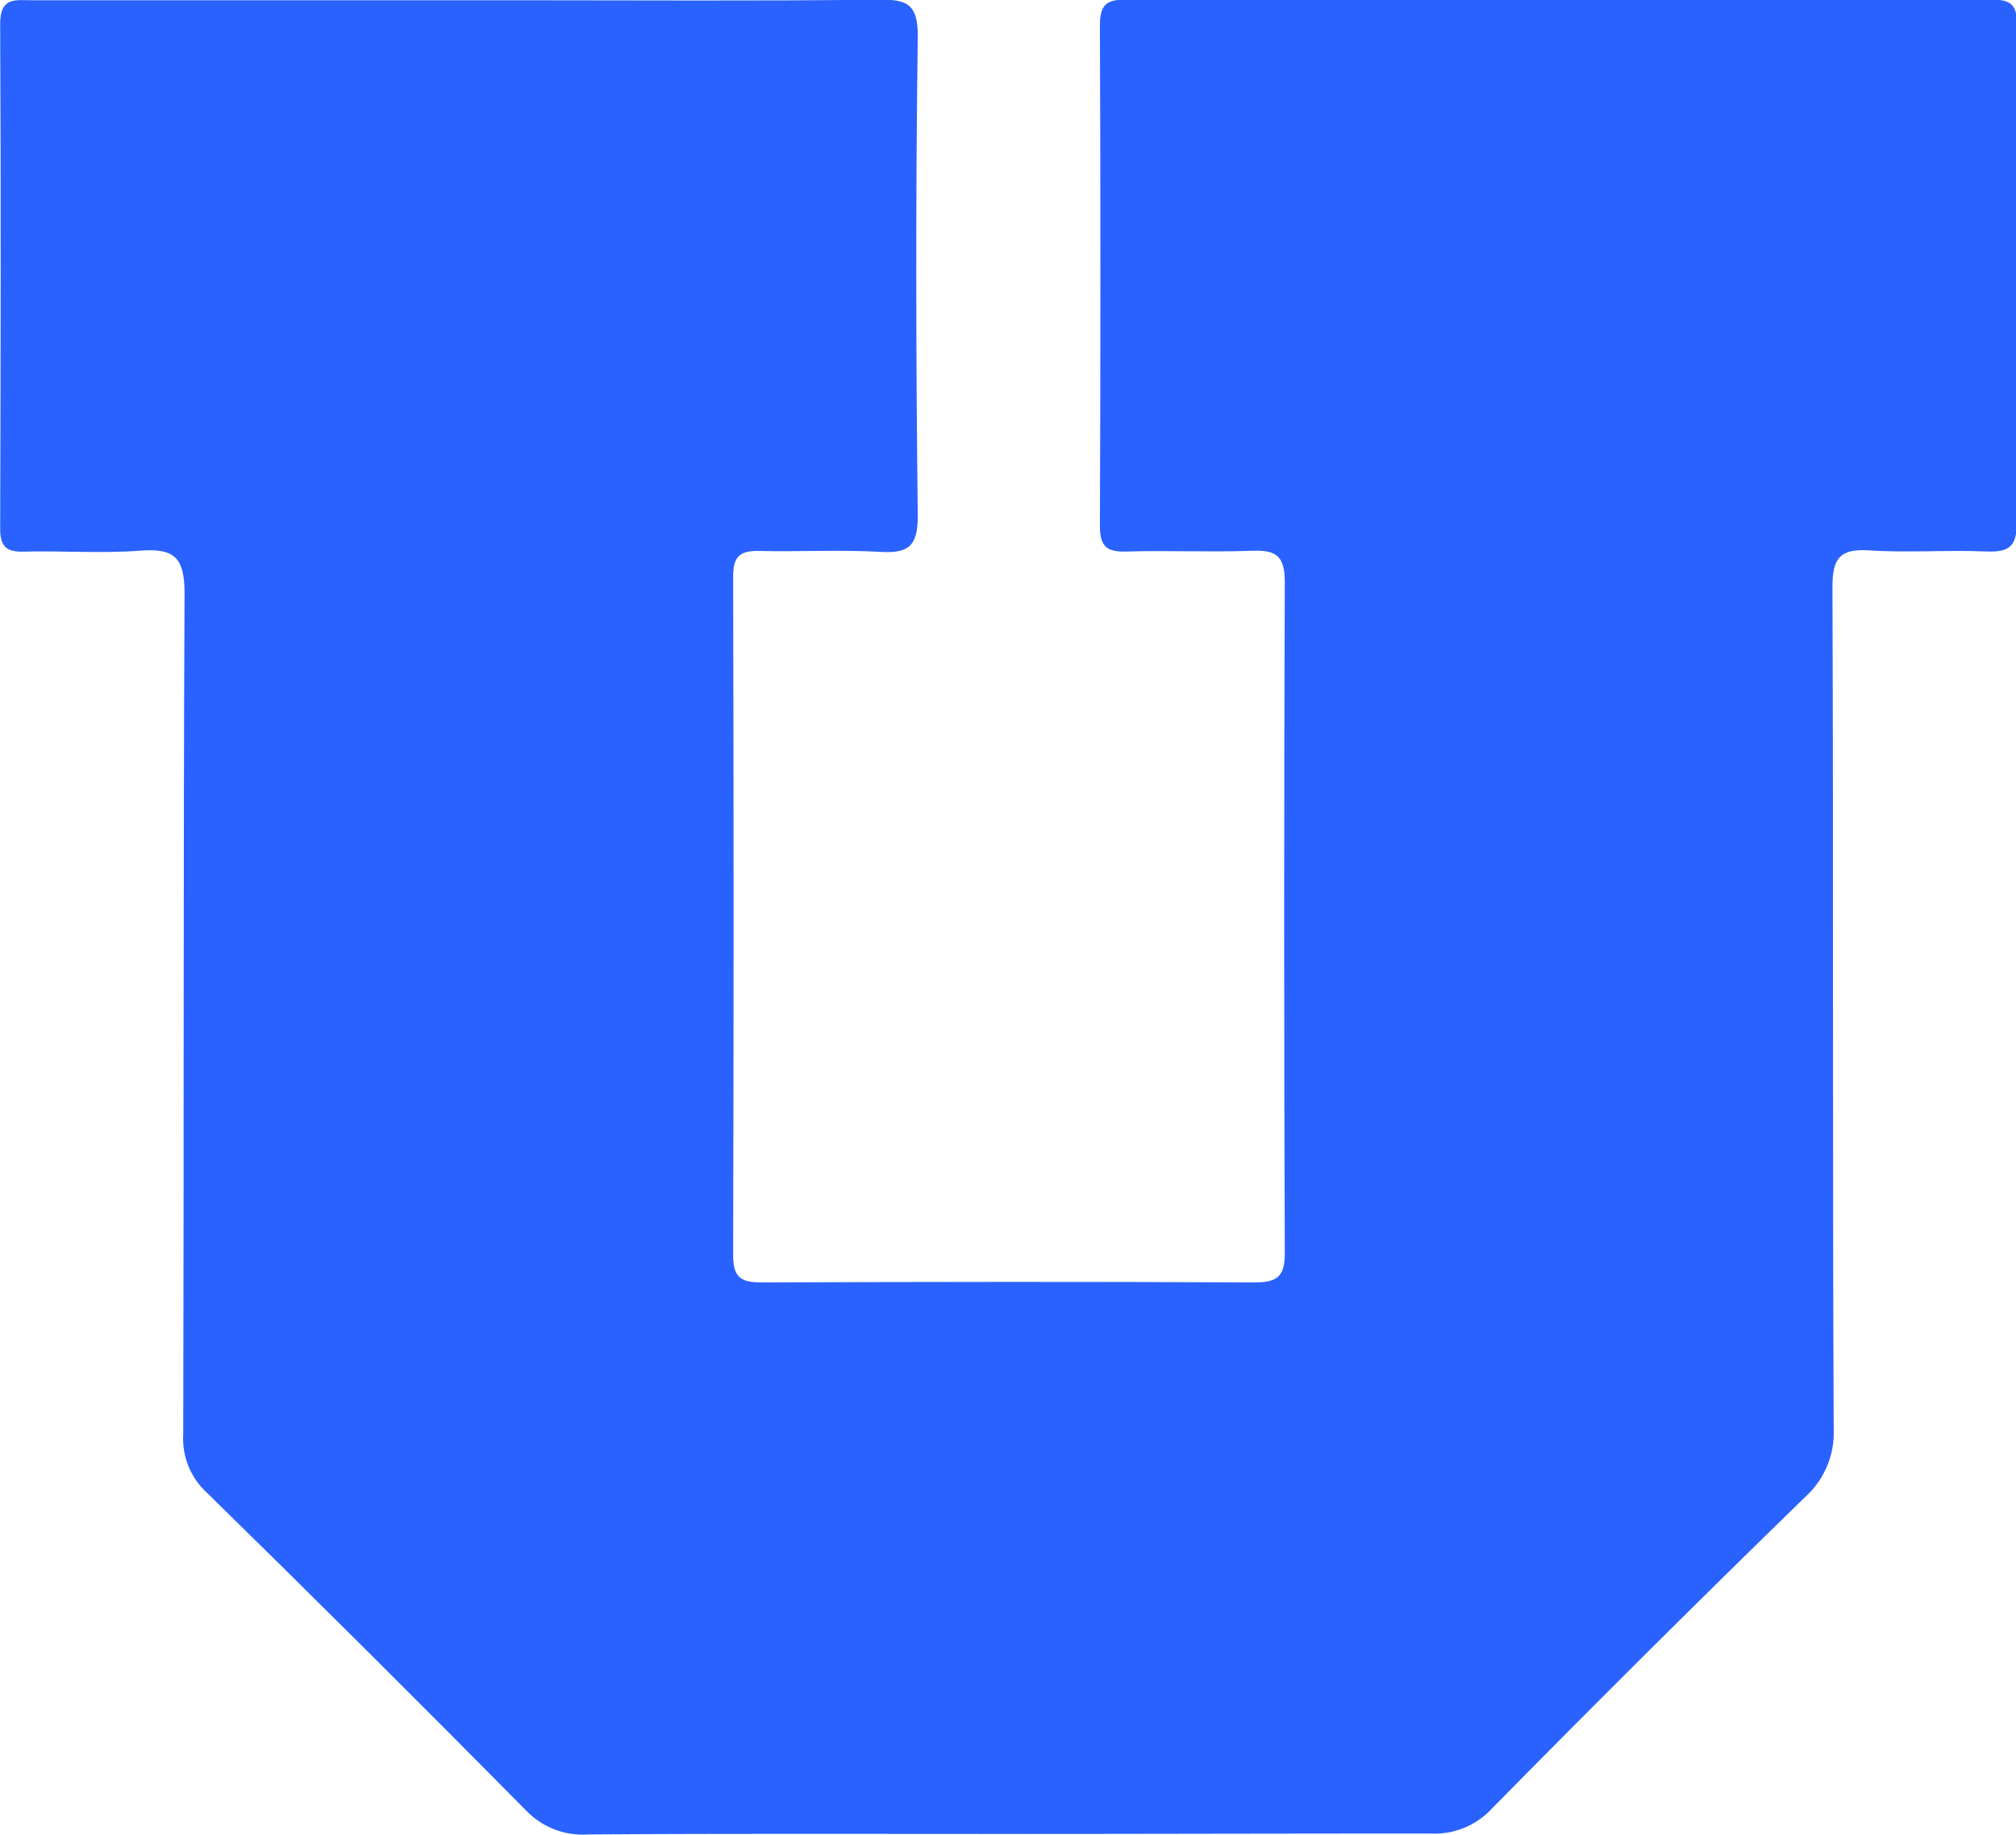
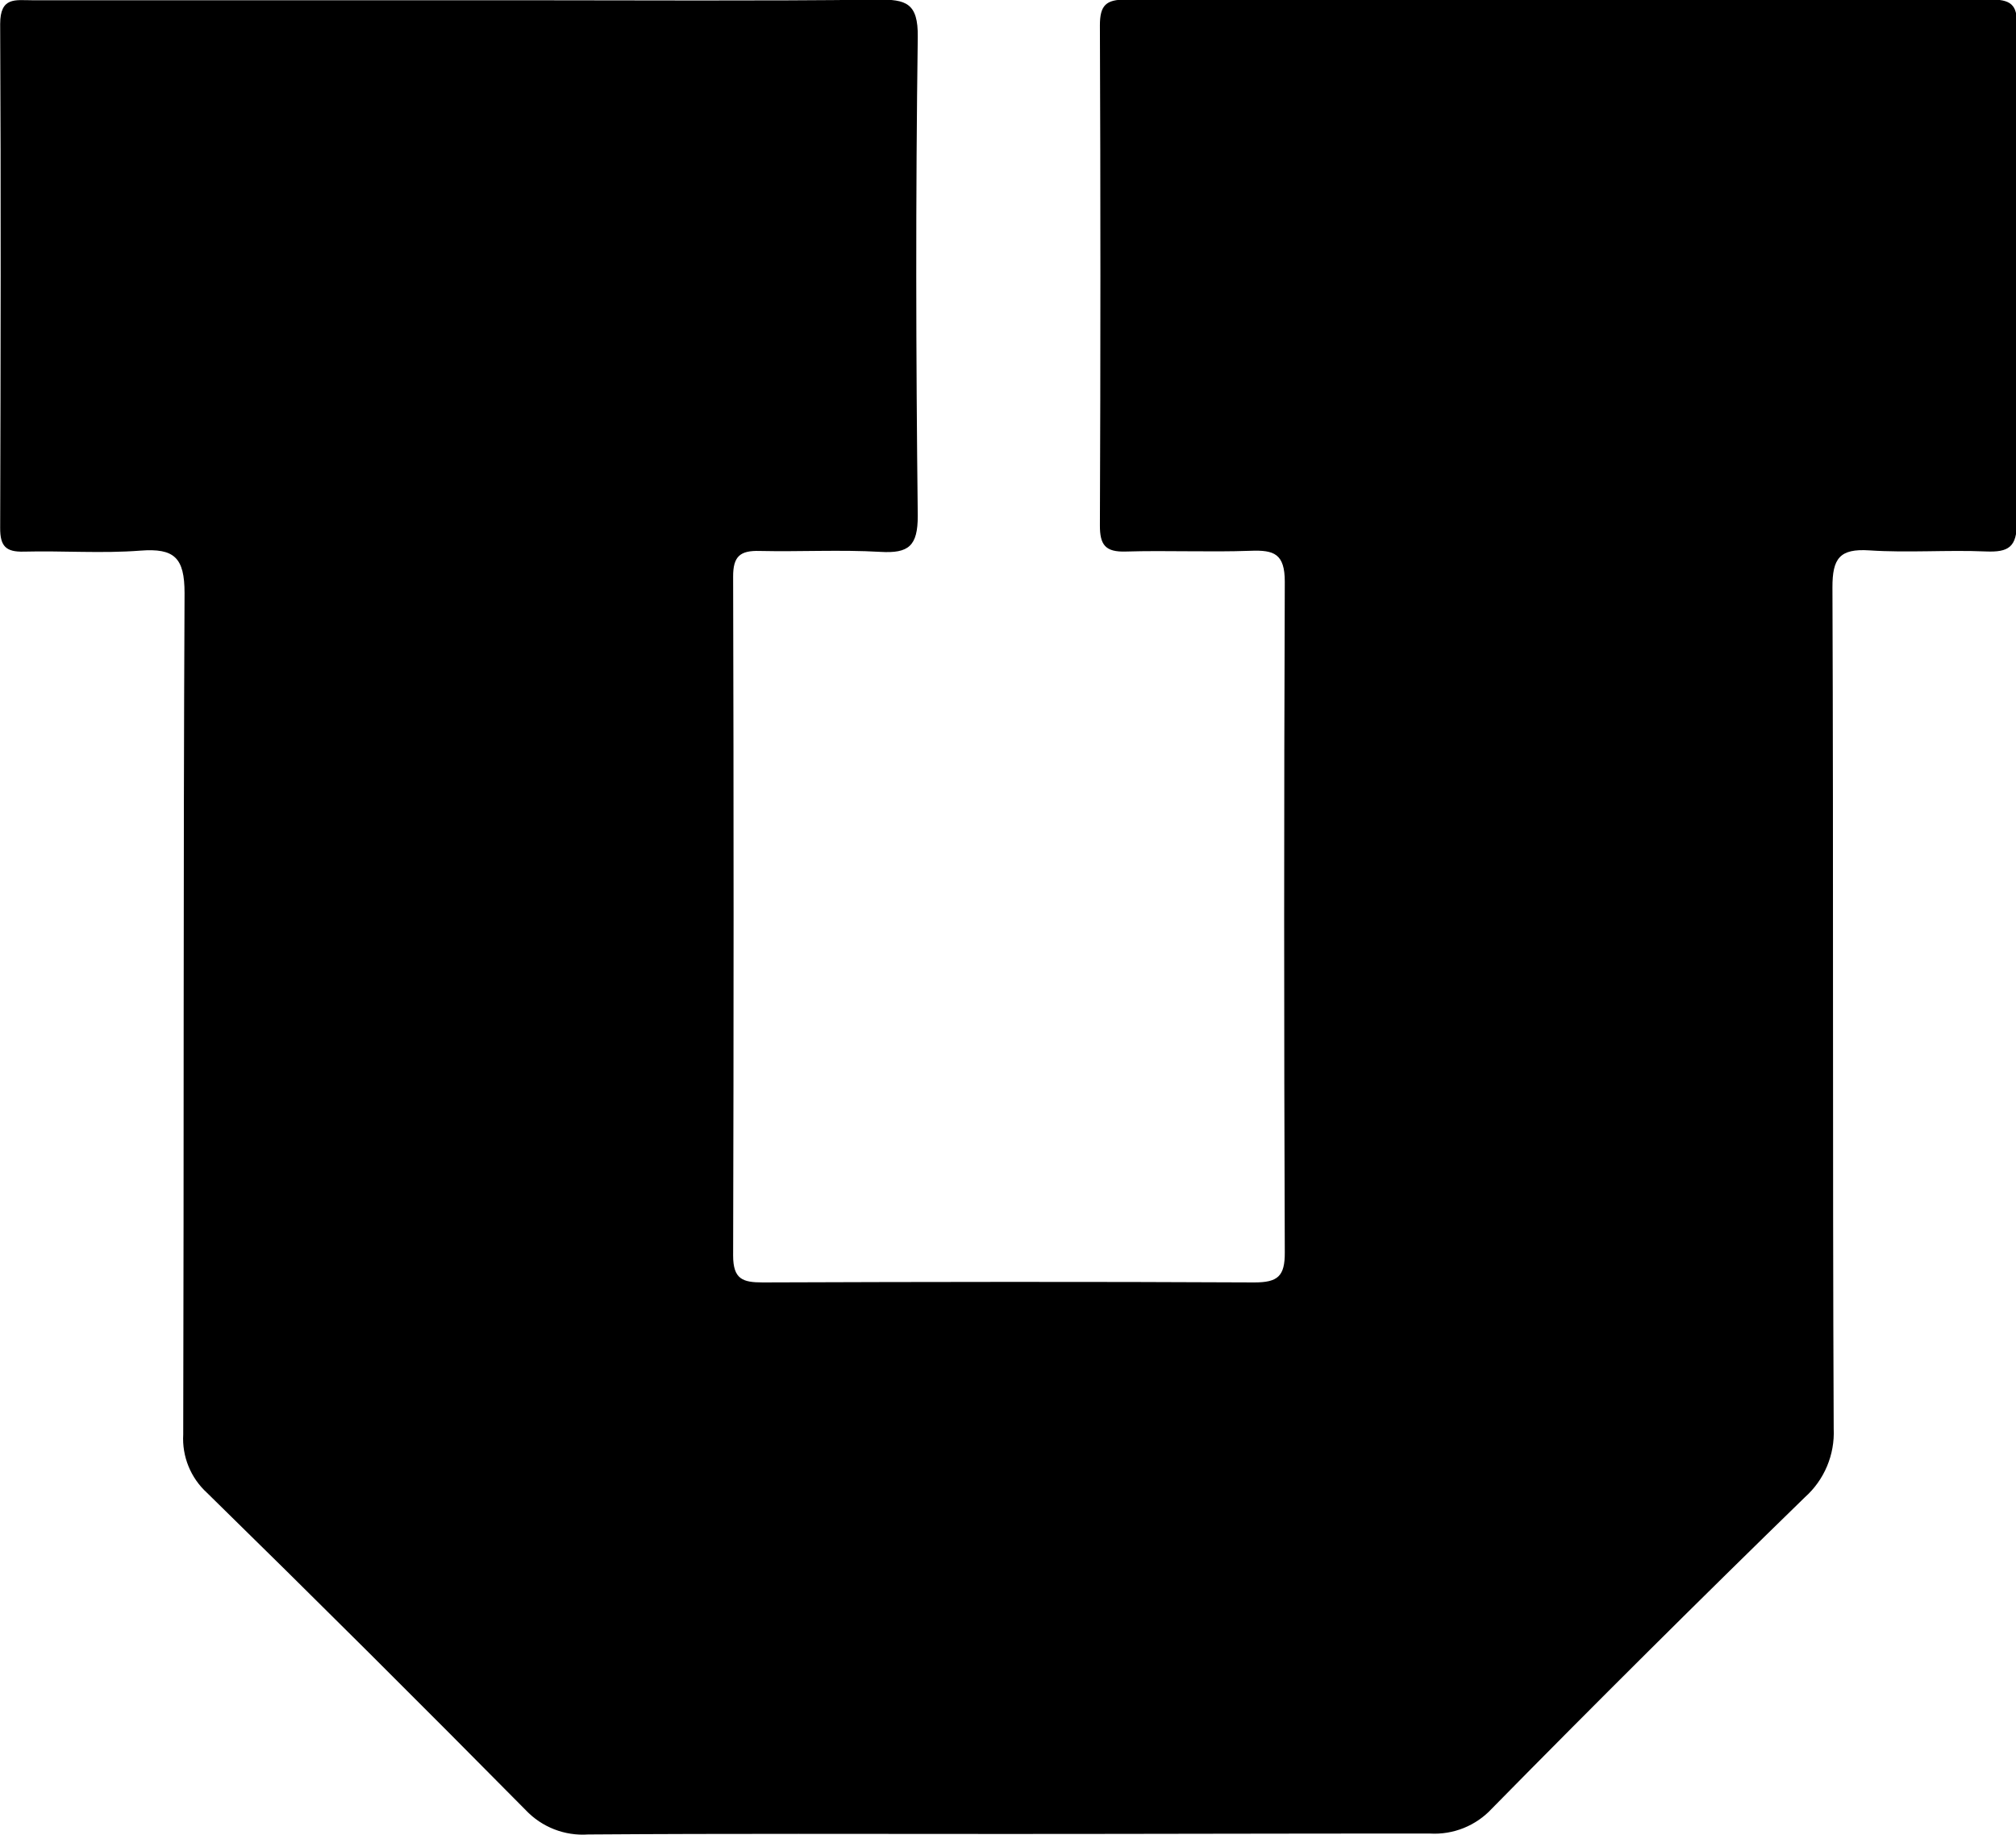
<svg xmlns="http://www.w3.org/2000/svg" id="Layer_1" data-name="Layer 1" viewBox="0 0 241.96 220.12">
  <defs>
-     <style>.cls-1{fill:#2962ff;}</style>
+     <style>.cls-1{fill:currentColor;}</style>
  </defs>
  <path class="cls-1" d="M145.07,246.06c-16.82,0-33.65-.06-50.47.06a9.41,9.41,0,0,1-7.48-2.92q-19-19.22-38.26-38.08a8.78,8.78,0,0,1-2.85-7c.09-33.65,0-67.3.16-100.95,0-4.25-1.22-5.41-5.29-5.1-4.64.36-9.32,0-14,.12-2.16.06-2.85-.66-2.84-2.84.06-20.16.1-40.32,0-60.47,0-3.28,1.82-2.85,3.82-2.85q29.24,0,58.47,0c14.33,0,28.66.1,43-.07,3.45-.05,4.89.41,4.84,4.47-.26,19.15-.22,38.31,0,57.47,0,3.61-1.08,4.52-4.48,4.32-4.82-.28-9.66,0-14.49-.11-2.34-.07-3.2.63-3.19,3.08q.11,40.74,0,81.46c0,2.85,1.15,3.23,3.55,3.23,19.66-.07,39.32-.1,59,0,2.81,0,3.68-.73,3.66-3.61q-.15-40.25,0-80.47c0-3.35-1.28-3.82-4.1-3.71-5,.18-10-.06-15,.09-2.41.07-3.1-.77-3.09-3.14q.12-30,0-60c0-2.41.74-3.1,3.11-3.09q52,.09,104,0c2.58,0,3,1,2.95,3.23-.07,19.83-.1,39.65,0,59.47,0,3-1,3.63-3.72,3.52-4.66-.2-9.34.18-14-.13-3.54-.23-4.43.95-4.42,4.44.13,33.65,0,67.3.15,100.95a10.38,10.38,0,0,1-3.46,8.23q-19,18.49-37.56,37.35a9.38,9.38,0,0,1-7.43,3C178.72,246,161.9,246.06,145.07,246.06Z" transform="translate(-24.02 -26)" />
</svg>
